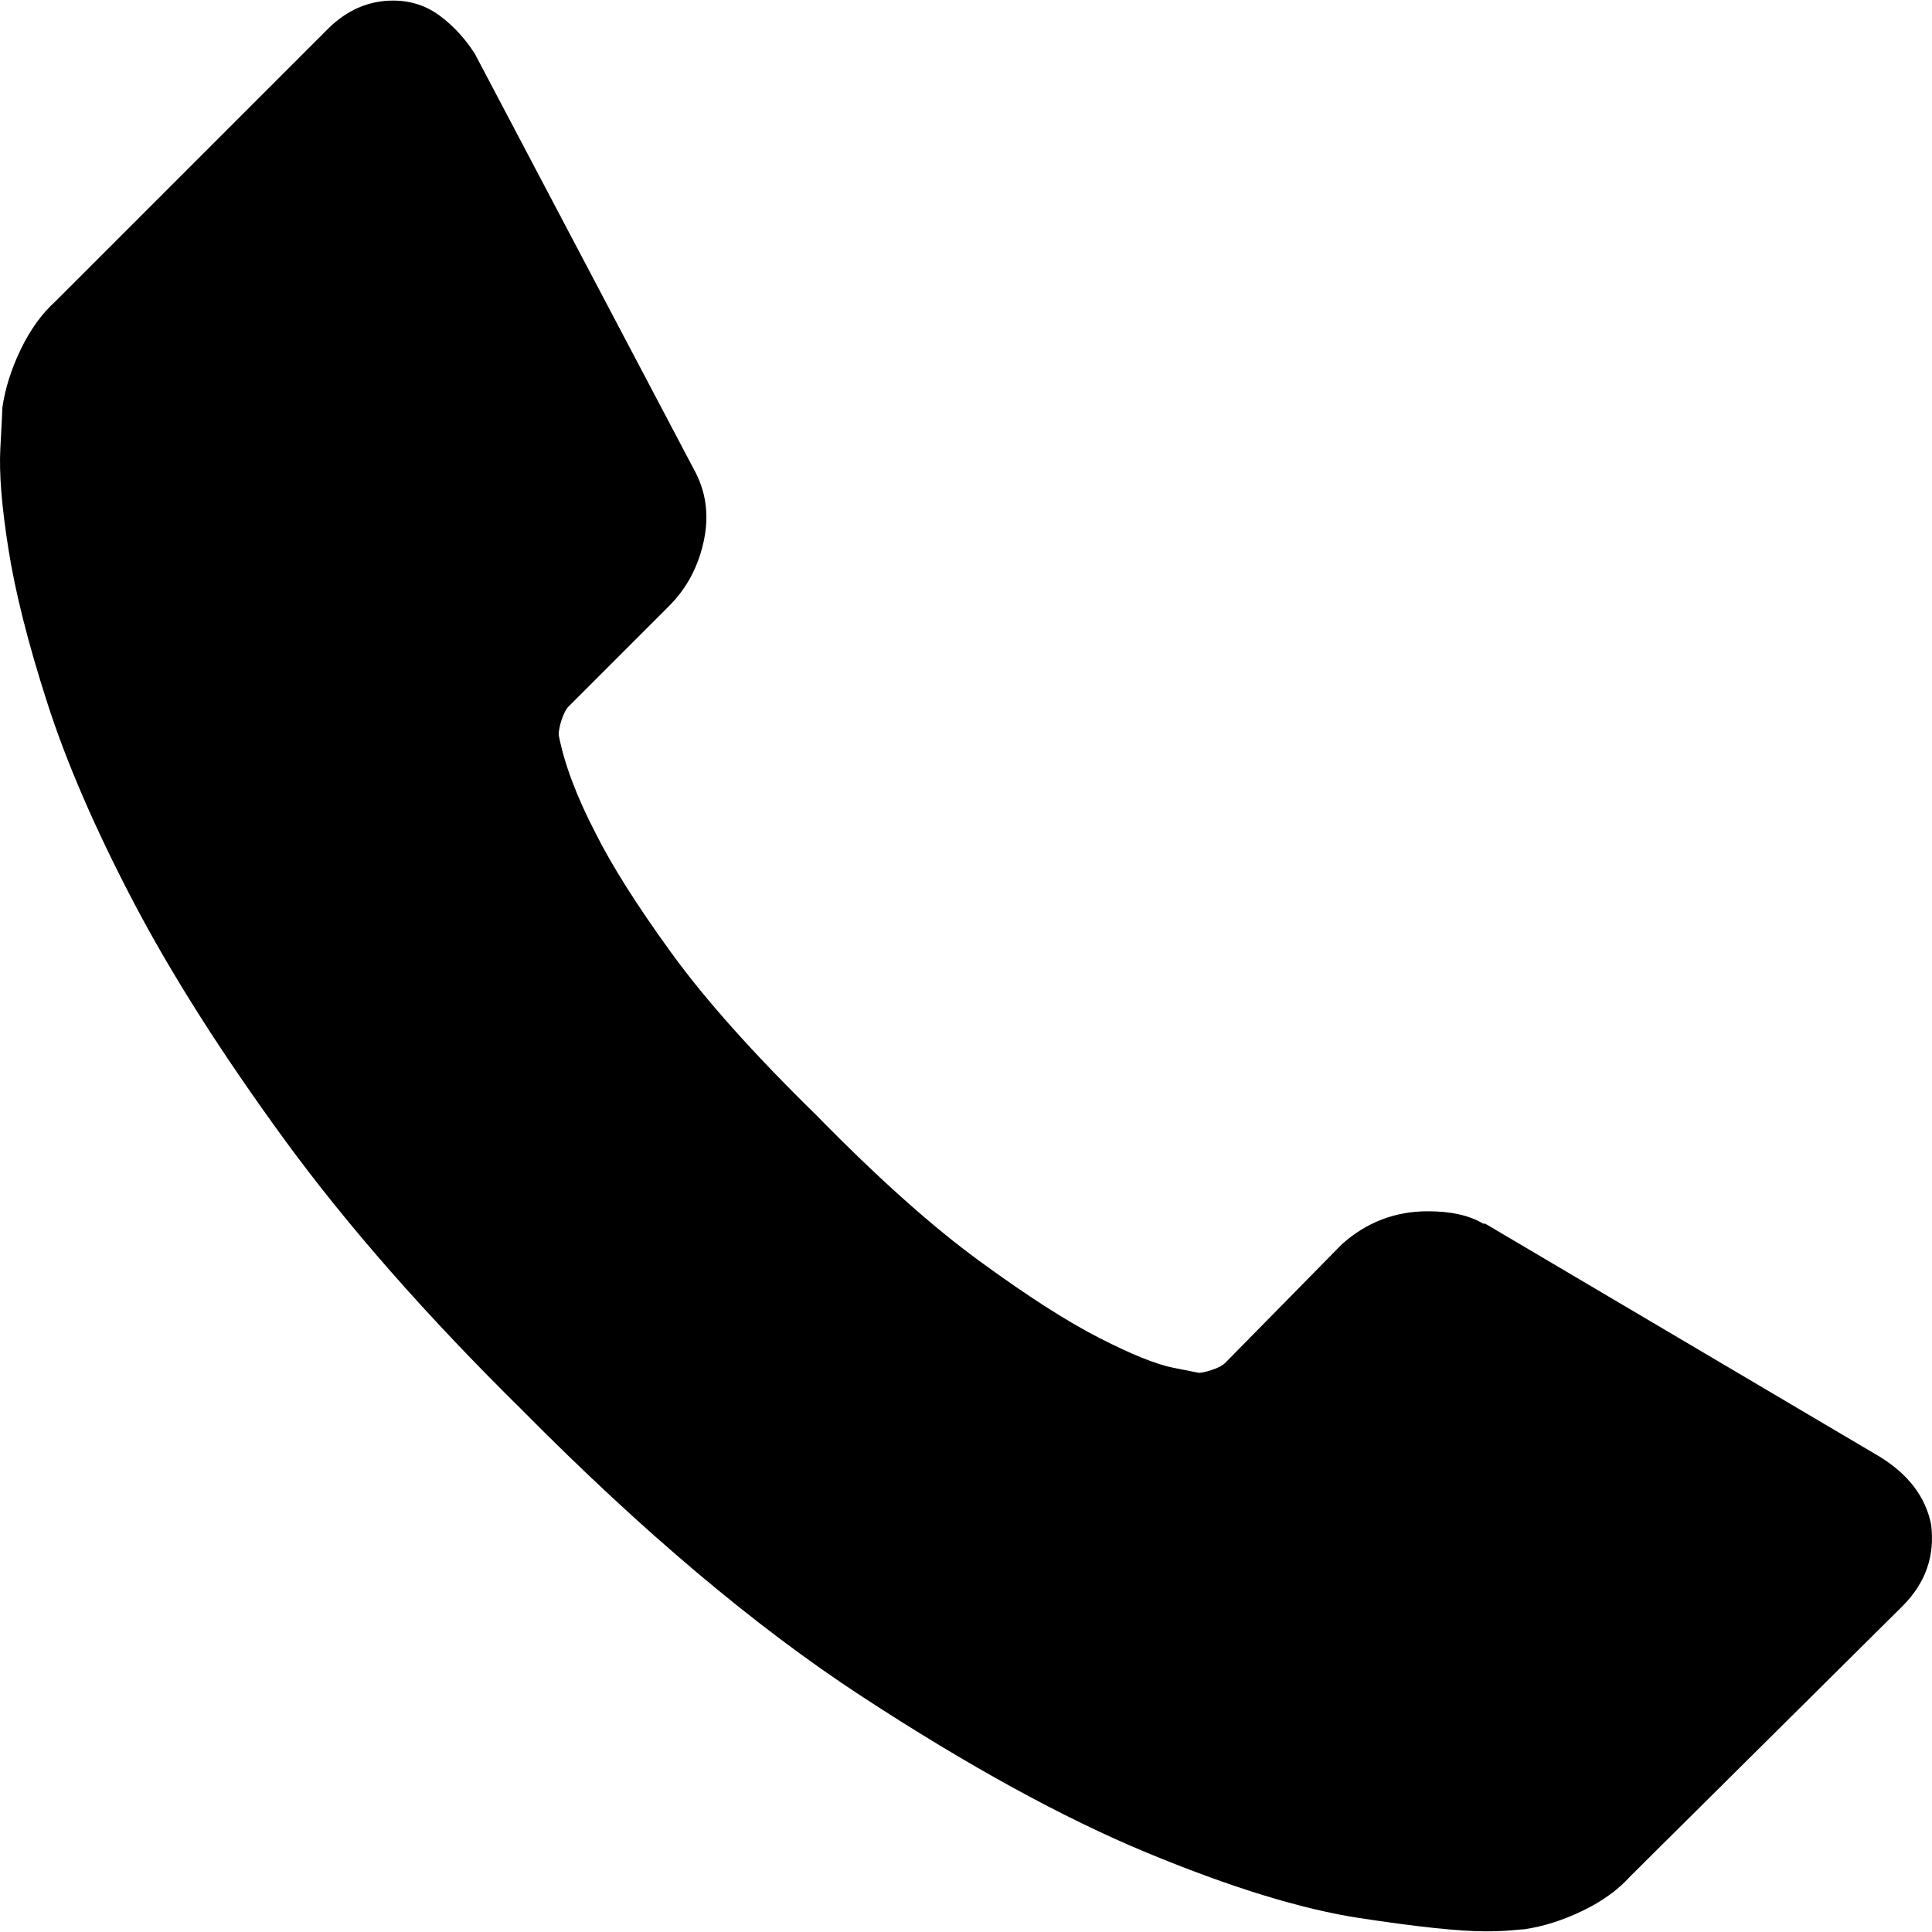
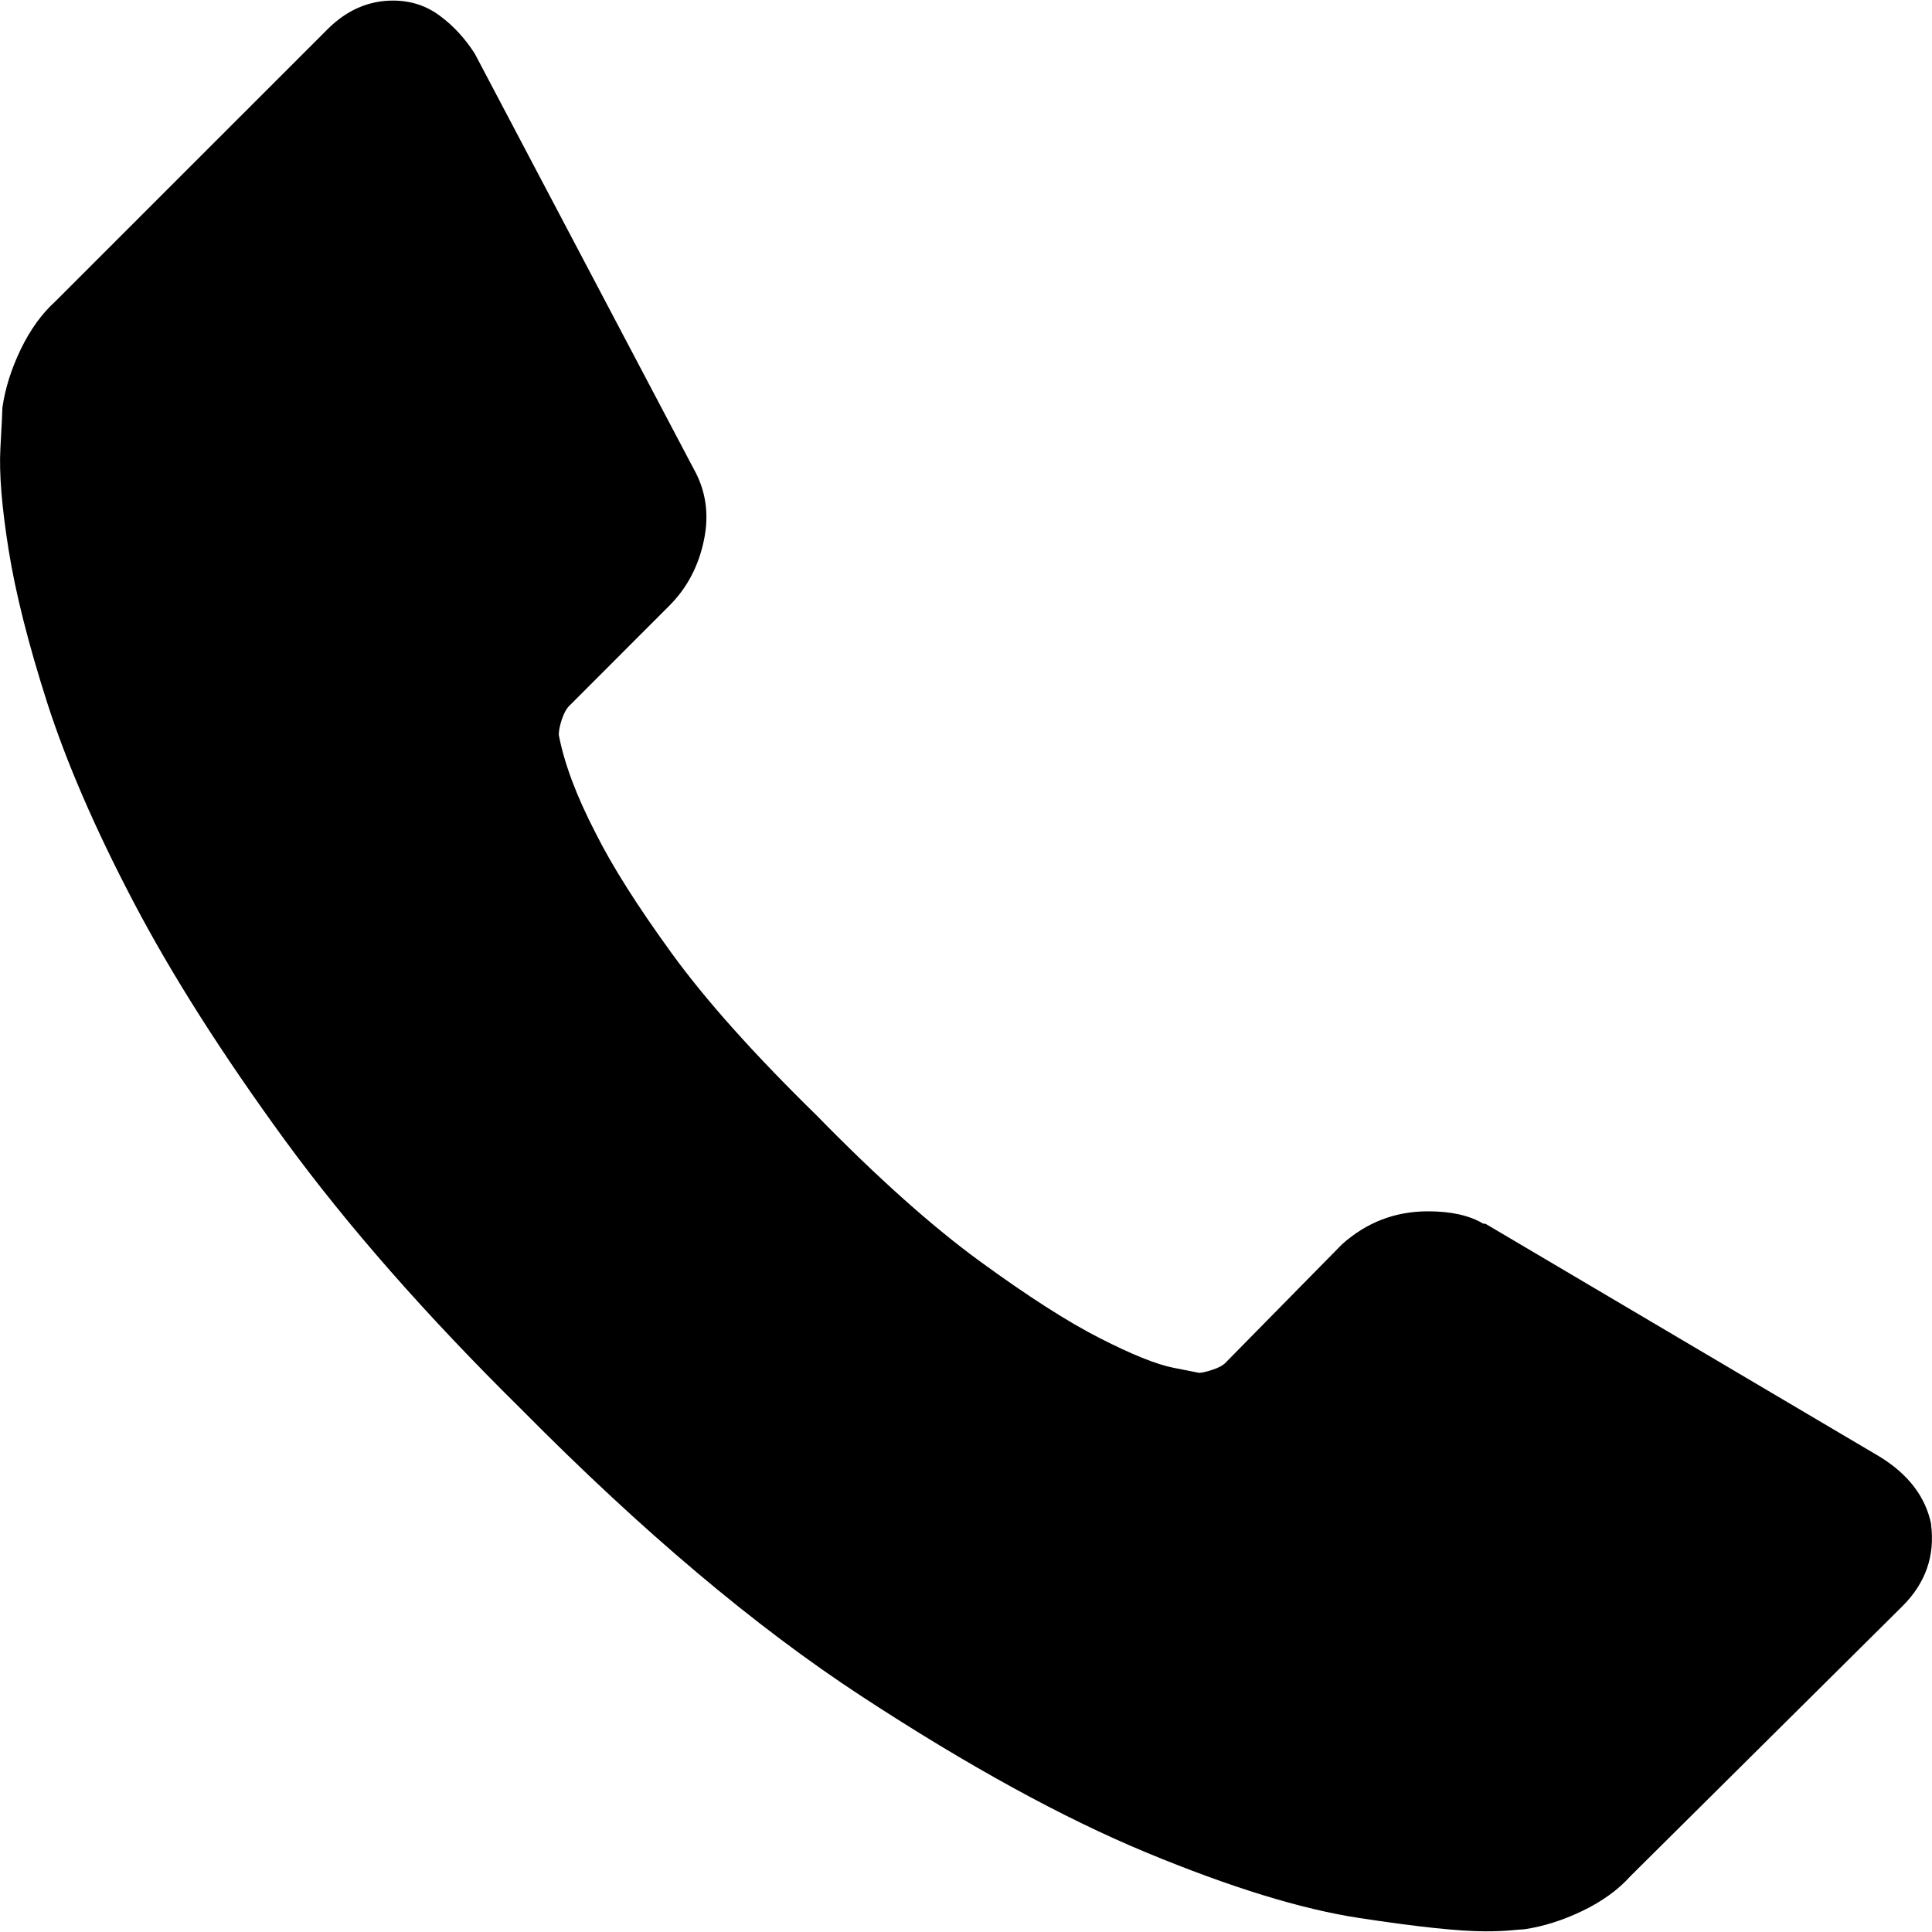
- <svg xmlns="http://www.w3.org/2000/svg" width="40px" height="40px" viewBox="0 0 40 40" version="1.1">
-   <defs />
-   <g id="phone">
-     <path d="M39.981,31.561 C40.065,32.209 39.868,32.776 39.388,33.254 L33.756,38.844 C33.502,39.127 33.17,39.367 32.761,39.563 C32.351,39.76 31.949,39.887 31.554,39.944 C31.526,39.944 31.441,39.952 31.3,39.965 C31.159,39.978 30.975,39.986 30.75,39.986 C30.213,39.986 29.345,39.894 28.146,39.711 C26.947,39.528 25.478,39.076 23.742,38.357 C22.005,37.636 20.036,36.556 17.835,35.117 C15.633,33.678 13.29,31.701 10.805,29.189 C8.829,27.242 7.192,25.377 5.893,23.599 C4.595,21.82 3.55,20.176 2.759,18.666 C1.968,17.155 1.376,15.786 0.981,14.558 C0.585,13.33 0.318,12.272 0.177,11.382 C0.035,10.493 -0.021,9.794 0.007,9.286 C0.035,8.777 0.049,8.495 0.049,8.439 C0.106,8.043 0.233,7.642 0.43,7.232 C0.628,6.823 0.868,6.491 1.15,6.237 L6.782,0.605 C7.177,0.21 7.629,0.012 8.137,0.012 C8.504,0.012 8.829,0.118 9.111,0.33 C9.393,0.541 9.633,0.803 9.831,1.113 L14.362,9.709 C14.615,10.16 14.686,10.655 14.573,11.191 C14.46,11.727 14.22,12.179 13.853,12.546 L11.778,14.621 C11.721,14.678 11.672,14.769 11.63,14.896 C11.588,15.023 11.567,15.129 11.567,15.214 C11.68,15.807 11.934,16.484 12.329,17.246 C12.668,17.924 13.19,18.749 13.896,19.723 C14.602,20.698 15.604,21.819 16.903,23.09 C18.174,24.389 19.302,25.397 20.291,26.117 C21.278,26.838 22.104,27.367 22.768,27.705 C23.431,28.043 23.939,28.248 24.292,28.318 L24.821,28.423 C24.878,28.423 24.969,28.403 25.096,28.361 C25.223,28.319 25.315,28.269 25.371,28.213 L27.785,25.758 C28.293,25.305 28.886,25.078 29.563,25.078 C30.043,25.078 30.424,25.164 30.707,25.334 L30.749,25.334 L38.922,30.162 C39.515,30.529 39.868,30.996 39.981,31.561 L39.981,31.561 Z" id="Shape" fill="currentColor" />
-   </g>
+ <svg xmlns="http://www.w3.org/2000/svg" width="40" height="40" viewBox="0 0 40 40">
+   <path d="M39.98 31.56c.085.65-.112 1.216-.592 1.694l-5.632 5.59c-.254.283-.586.523-.995.72-.41.196-.81.323-1.206.38-.028 0-.113.008-.254.02-.14.014-.325.022-.55.022-.537 0-1.405-.092-2.604-.275-1.2-.182-2.668-.634-4.404-1.353-1.737-.72-3.706-1.8-5.907-3.24-2.202-1.44-4.545-3.416-7.03-5.928-1.976-1.948-3.613-3.813-4.912-5.59-1.298-1.78-2.343-3.424-3.134-4.934-.792-1.51-1.384-2.88-1.78-4.108C.586 13.33.32 12.272.178 11.382c-.142-.89-.198-1.588-.17-2.096.028-.51.042-.79.042-.847.056-.397.183-.798.38-1.208.198-.41.438-.74.72-.995L6.782.605C7.177.21 7.63.012 8.137.012c.367 0 .692.106.974.318.283.21.523.473.72.783l4.532 8.596c.253.45.324.945.21 1.48-.112.537-.352.99-.72 1.356L11.78 14.62c-.057.058-.106.15-.148.276-.042.127-.063.233-.063.318.113.593.367 1.27.762 2.032.338.678.86 1.503 1.566 2.477.706.975 1.708 2.096 3.007 3.367 1.27 1.3 2.4 2.307 3.388 3.027.988.72 1.814 1.25 2.478 1.588.663.338 1.17.543 1.524.613l.53.105c.056 0 .147-.02.274-.062.127-.04.22-.09.275-.147l2.415-2.455c.508-.453 1.1-.68 1.778-.68.48 0 .86.086 1.144.256h.042l8.172 4.828c.593.367.946.834 1.06 1.4z" fill="currentColor" />
</svg>
